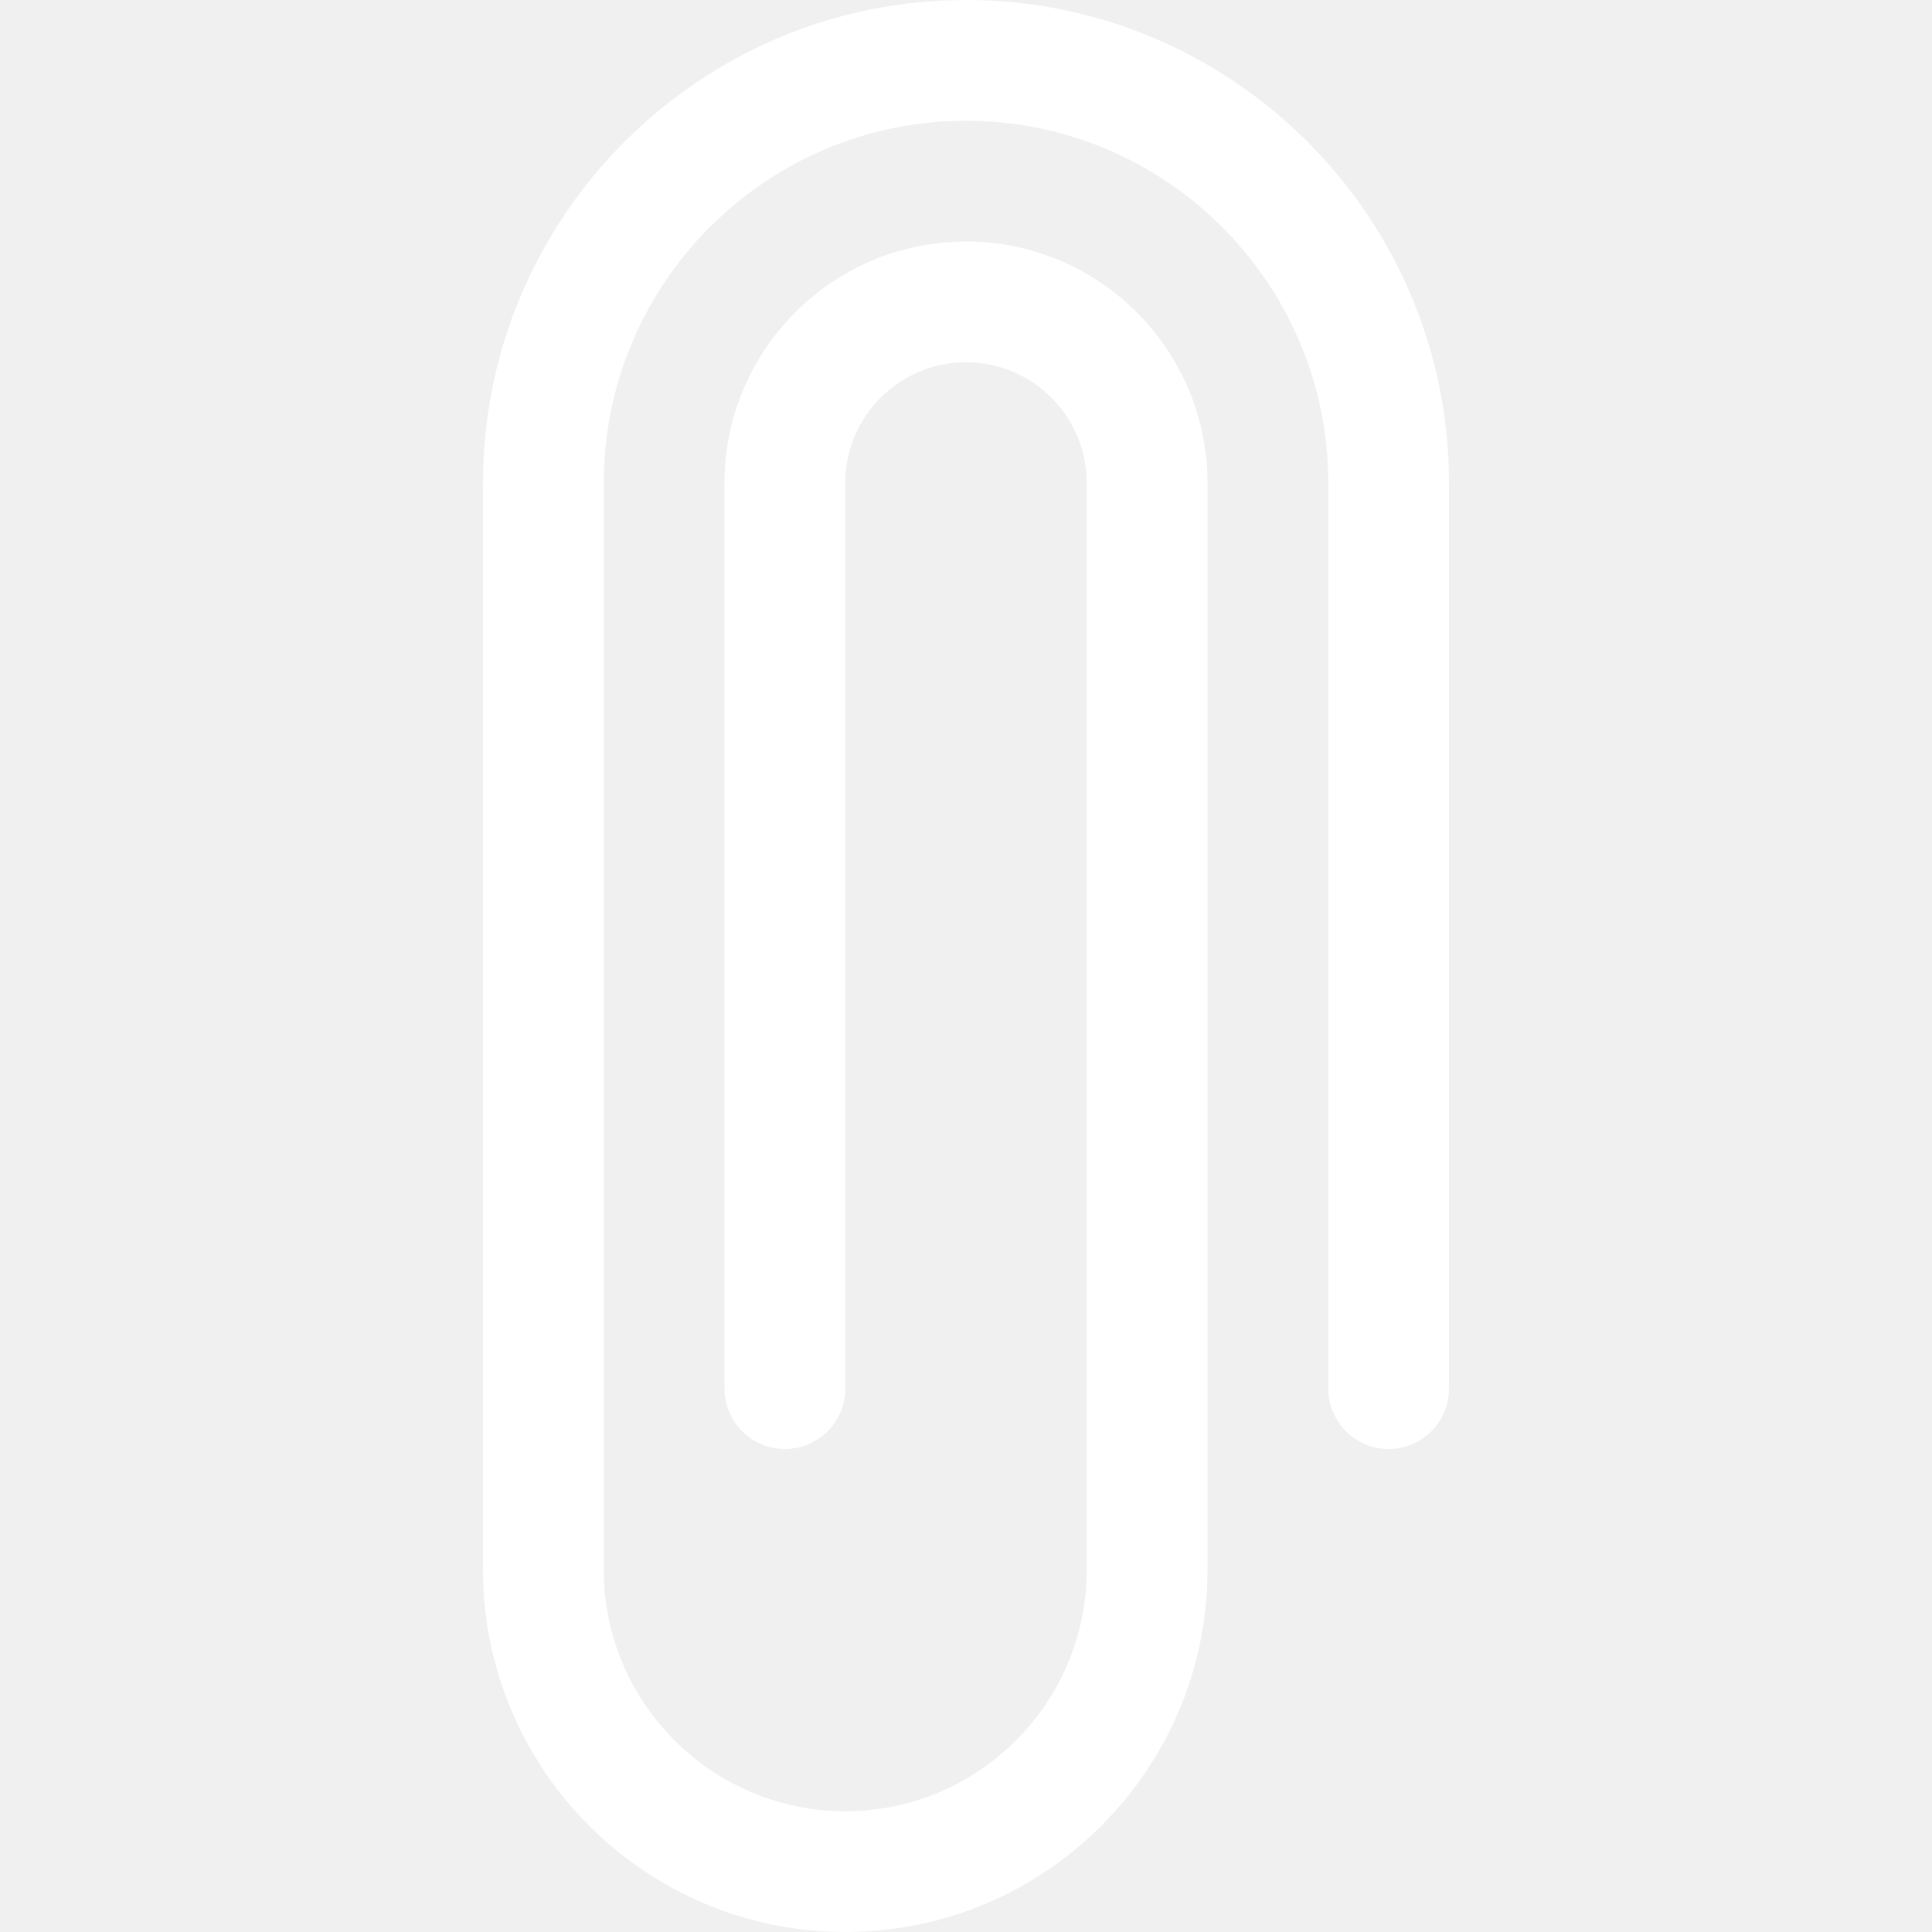
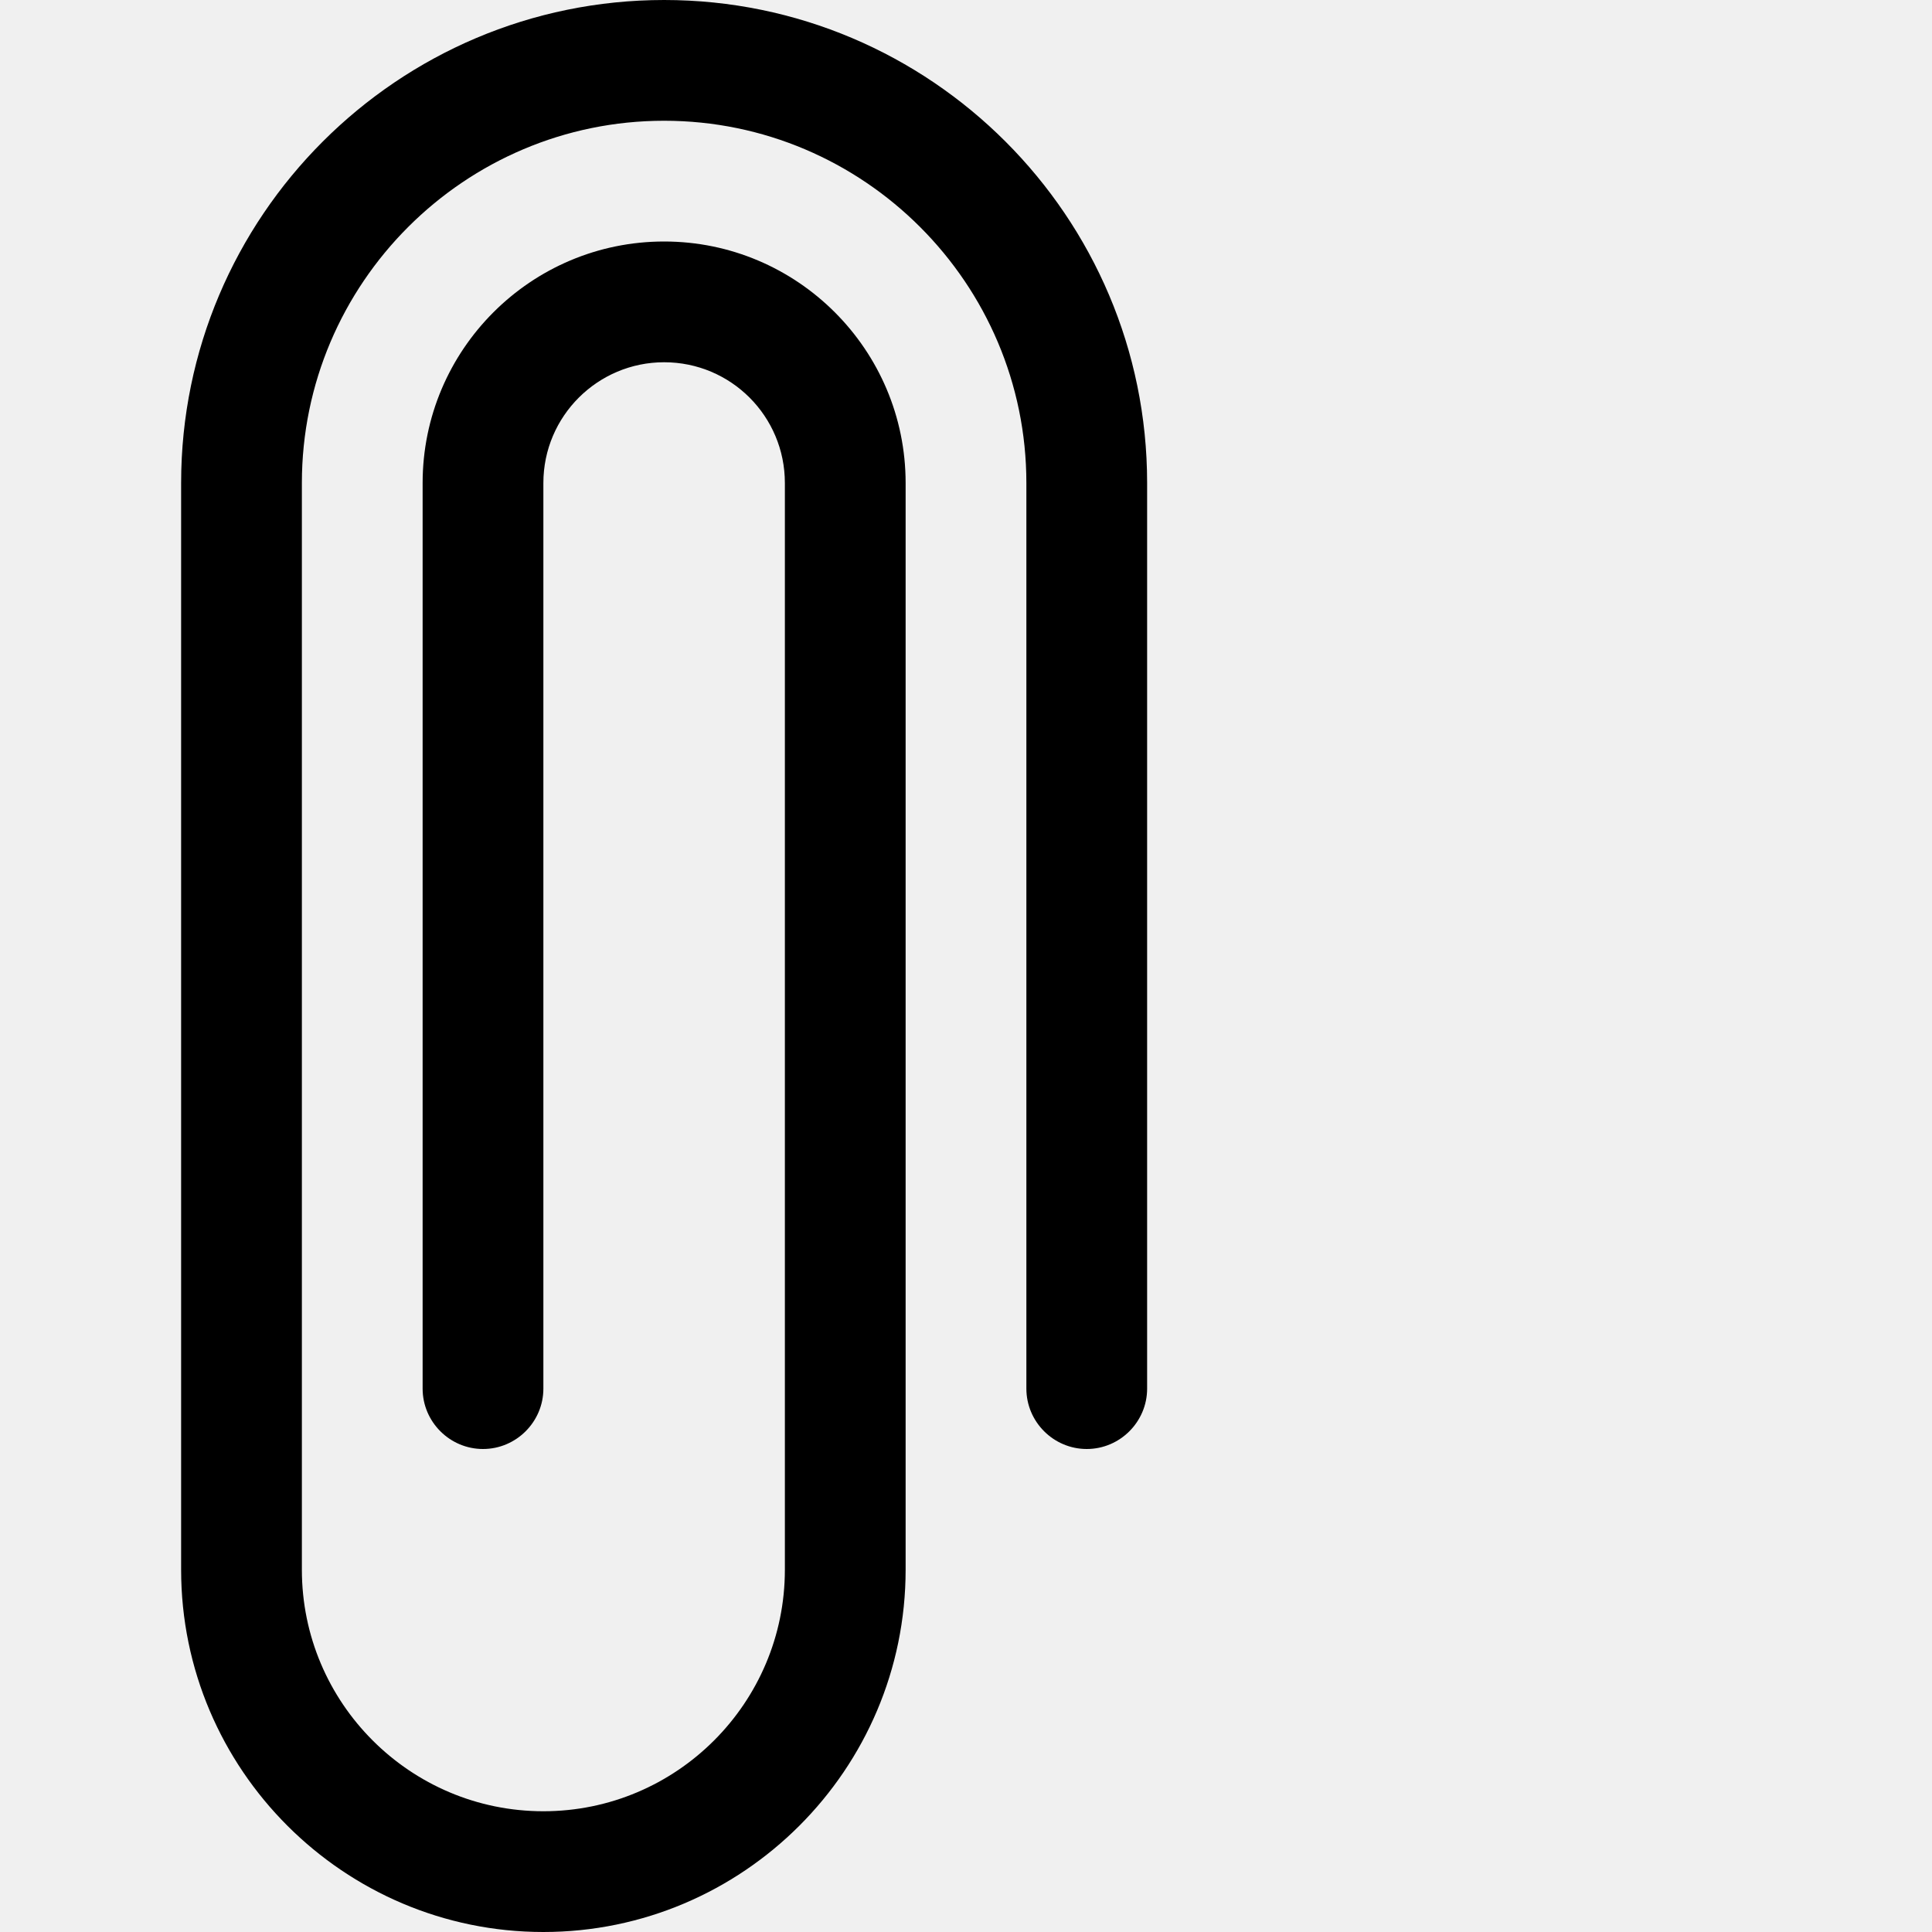
- <svg xmlns="http://www.w3.org/2000/svg" version="1.1" id="Capa_1" x="0px" y="0px" width="512px" height="512px" viewBox="0 0 32 32" style="enable-background:new 0 0 32 32;" xml:space="preserve">
+ <svg xmlns="http://www.w3.org/2000/svg" version="1.1" id="Capa_1" x="0px" y="0px" viewBox="0 0 512 512" style="enable-background:new 0 0 512 512;" xml:space="preserve">
  <g>
    <g id="Clip">
      <g>
-         <path d="M16,0c-4.411,0-8,3.589-8,8v18c0,3.309,2.691,6,6,6c3.309,0,6-2.691,6-6V8c0-2.206-1.794-4-4-4s-4,1.794-4,4v15     c0,0.552,0.448,1,1,1c0.553,0,1-0.448,1-1V8c0-1.104,0.897-2,2-2c1.104,0,2,0.896,2,2v18c0,2.206-1.794,4-4,4     c-2.205,0-4-1.794-4-4V8c0-3.309,2.691-6,6-6c3.309,0,6,2.691,6,6v15c0,0.552,0.448,1,1,1s1-0.448,1-1V8C24,3.589,20.411,0,16,0z     " fill="#FFFFFF" />
+         <path d="M176,0C105.4,0,48,57.4,48,128v288c0,52.9,43.1,96,96,96s96-43.1,96-96V128c0-35.3-28.7-64-64-64s-64,28.7-64,64v240     c0,8.8,7.2,16,16,16c8.8,0,16-7.2,16-16V128c0-17.7,14.4-32,32-32c17.7,0,32,14.3,32,32v288c0,35.3-28.7,64-64,64     c-35.3,0-64-28.7-64-64V128c0-52.9,43.1-96,96-96s96,43.1,96,96v240c0,8.8,7.2,16,16,16s16-7.2,16-16V128C304,57.4,246.6,0,176,0     z" />
      </g>
    </g>
  </g>
-   <g>
- </g>
-   <g>
- </g>
-   <g>
- </g>
-   <g>
- </g>
-   <g>
- </g>
-   <g>
- </g>
-   <g>
- </g>
-   <g>
- </g>
-   <g>
- </g>
-   <g>
- </g>
-   <g>
- </g>
-   <g>
- </g>
-   <g>
- </g>
-   <g>
- </g>
-   <g>
- </g>
</svg>
